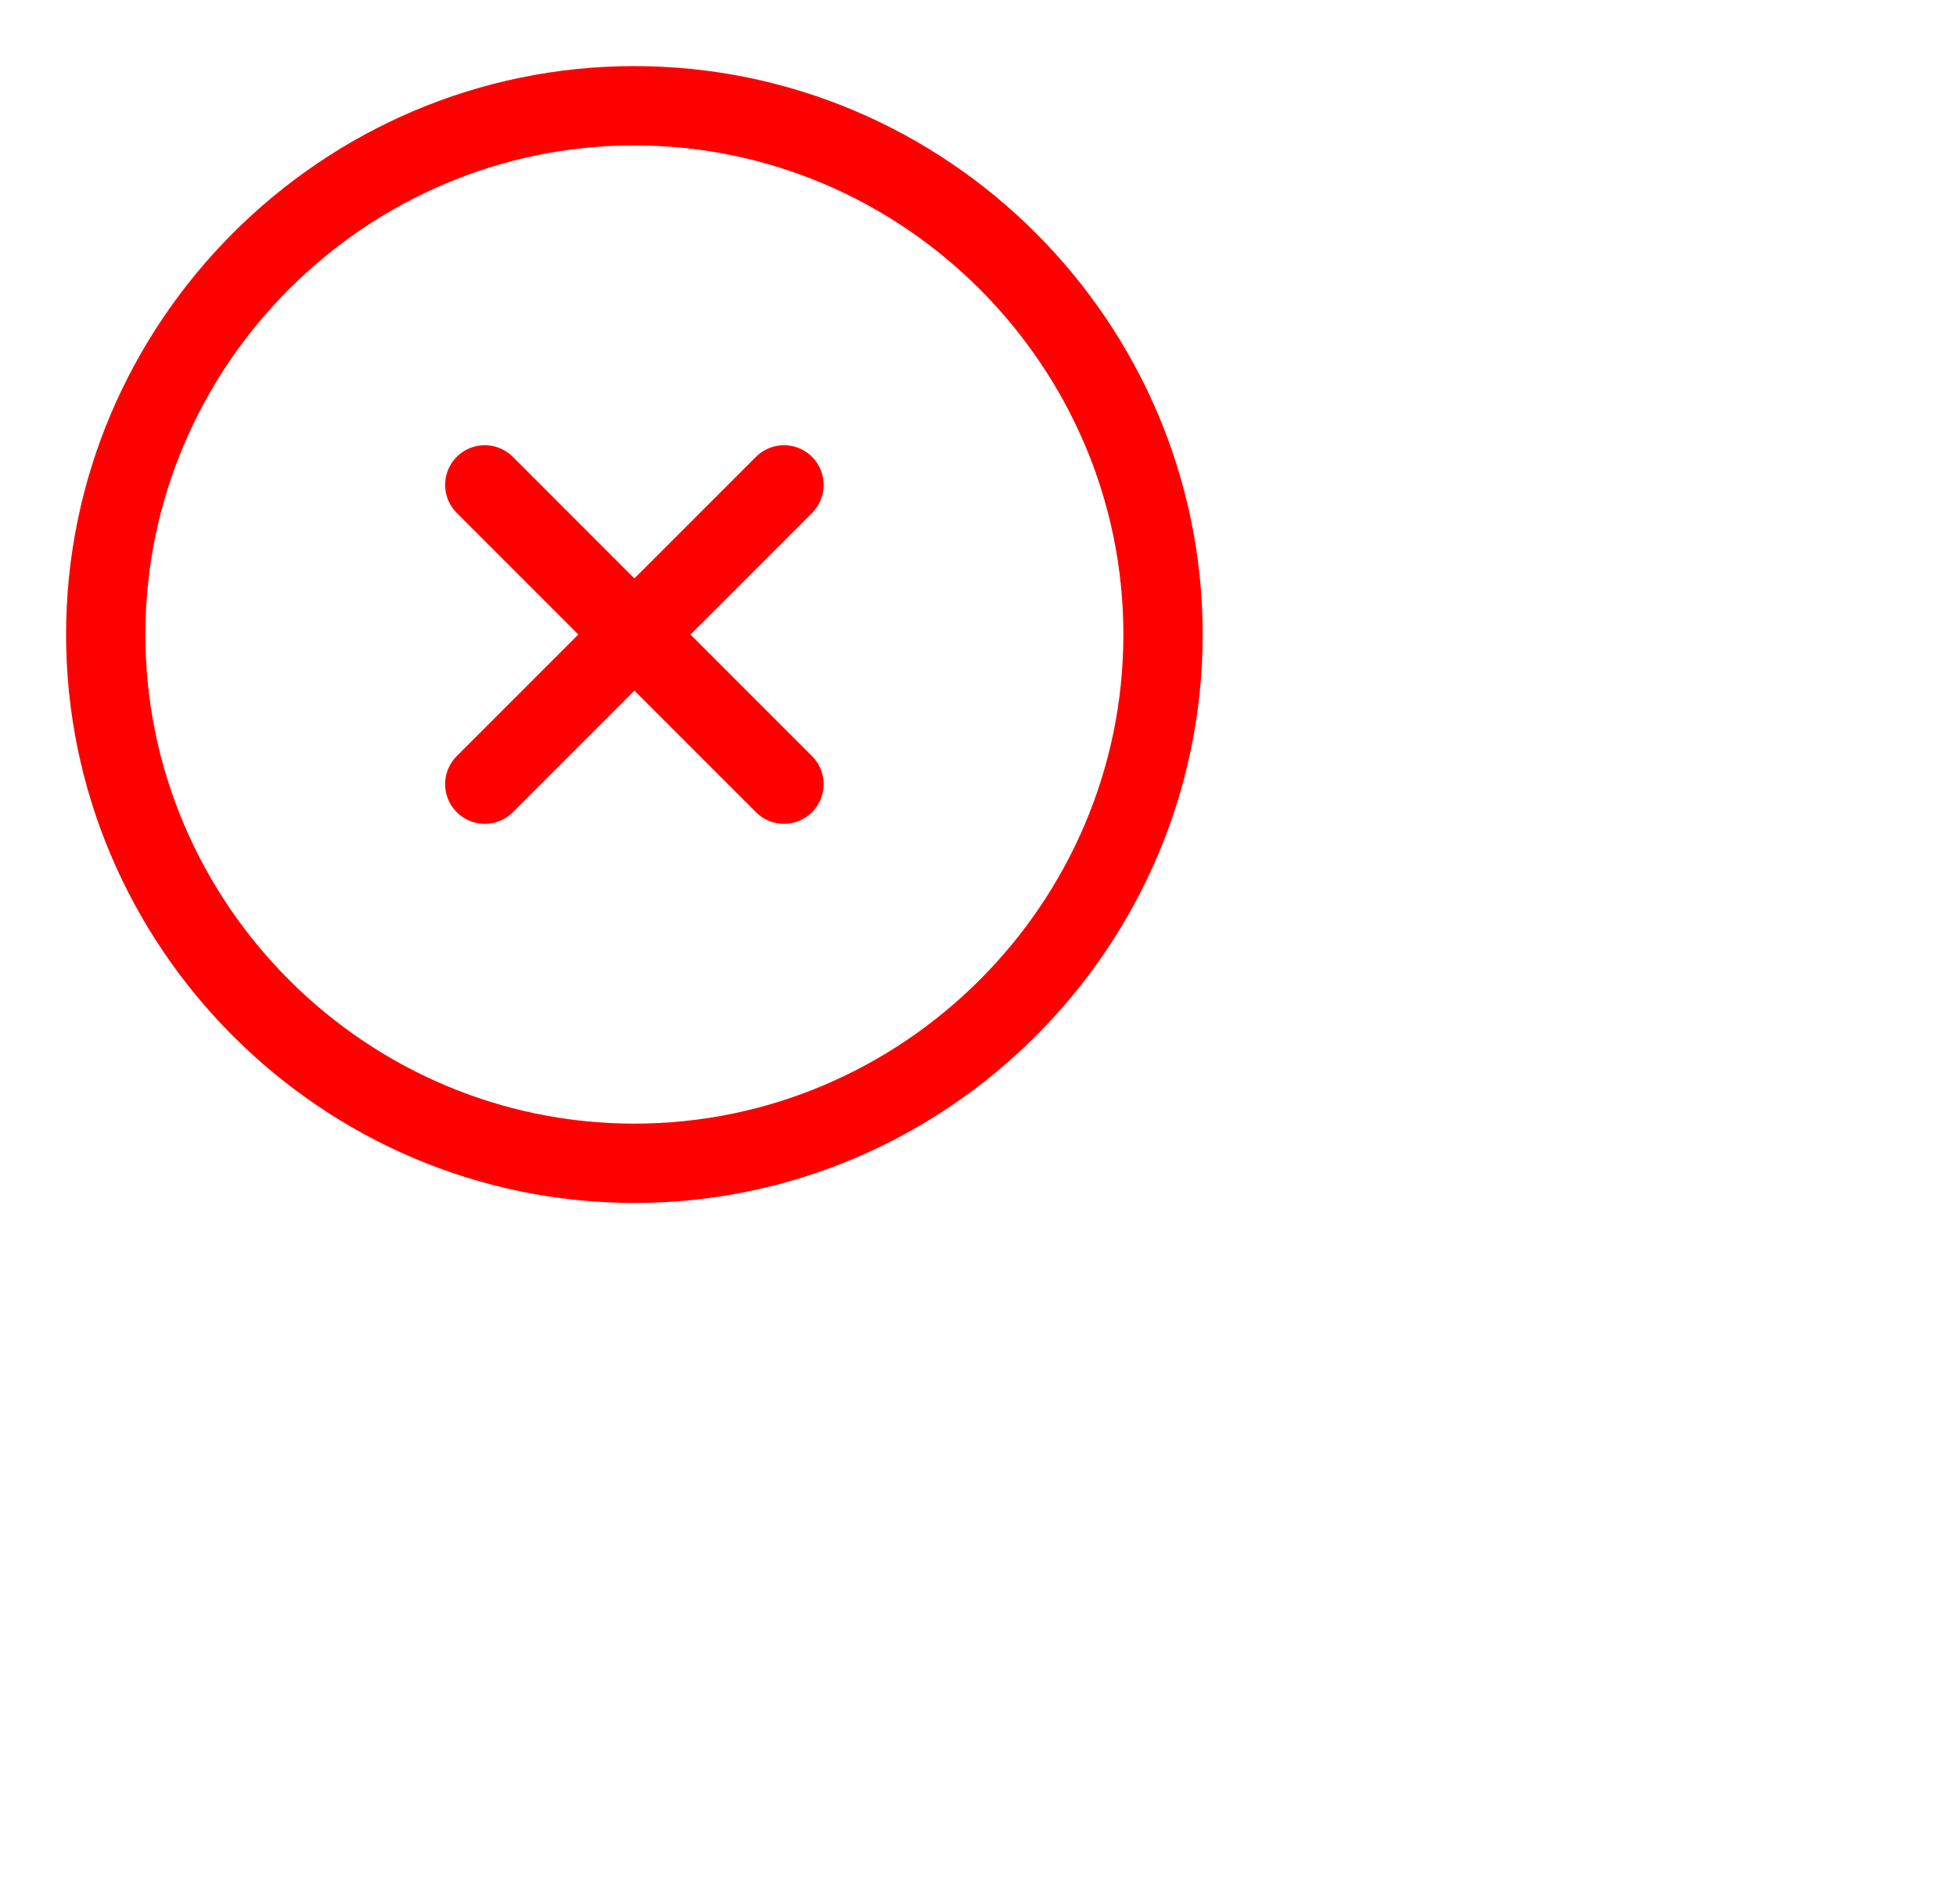
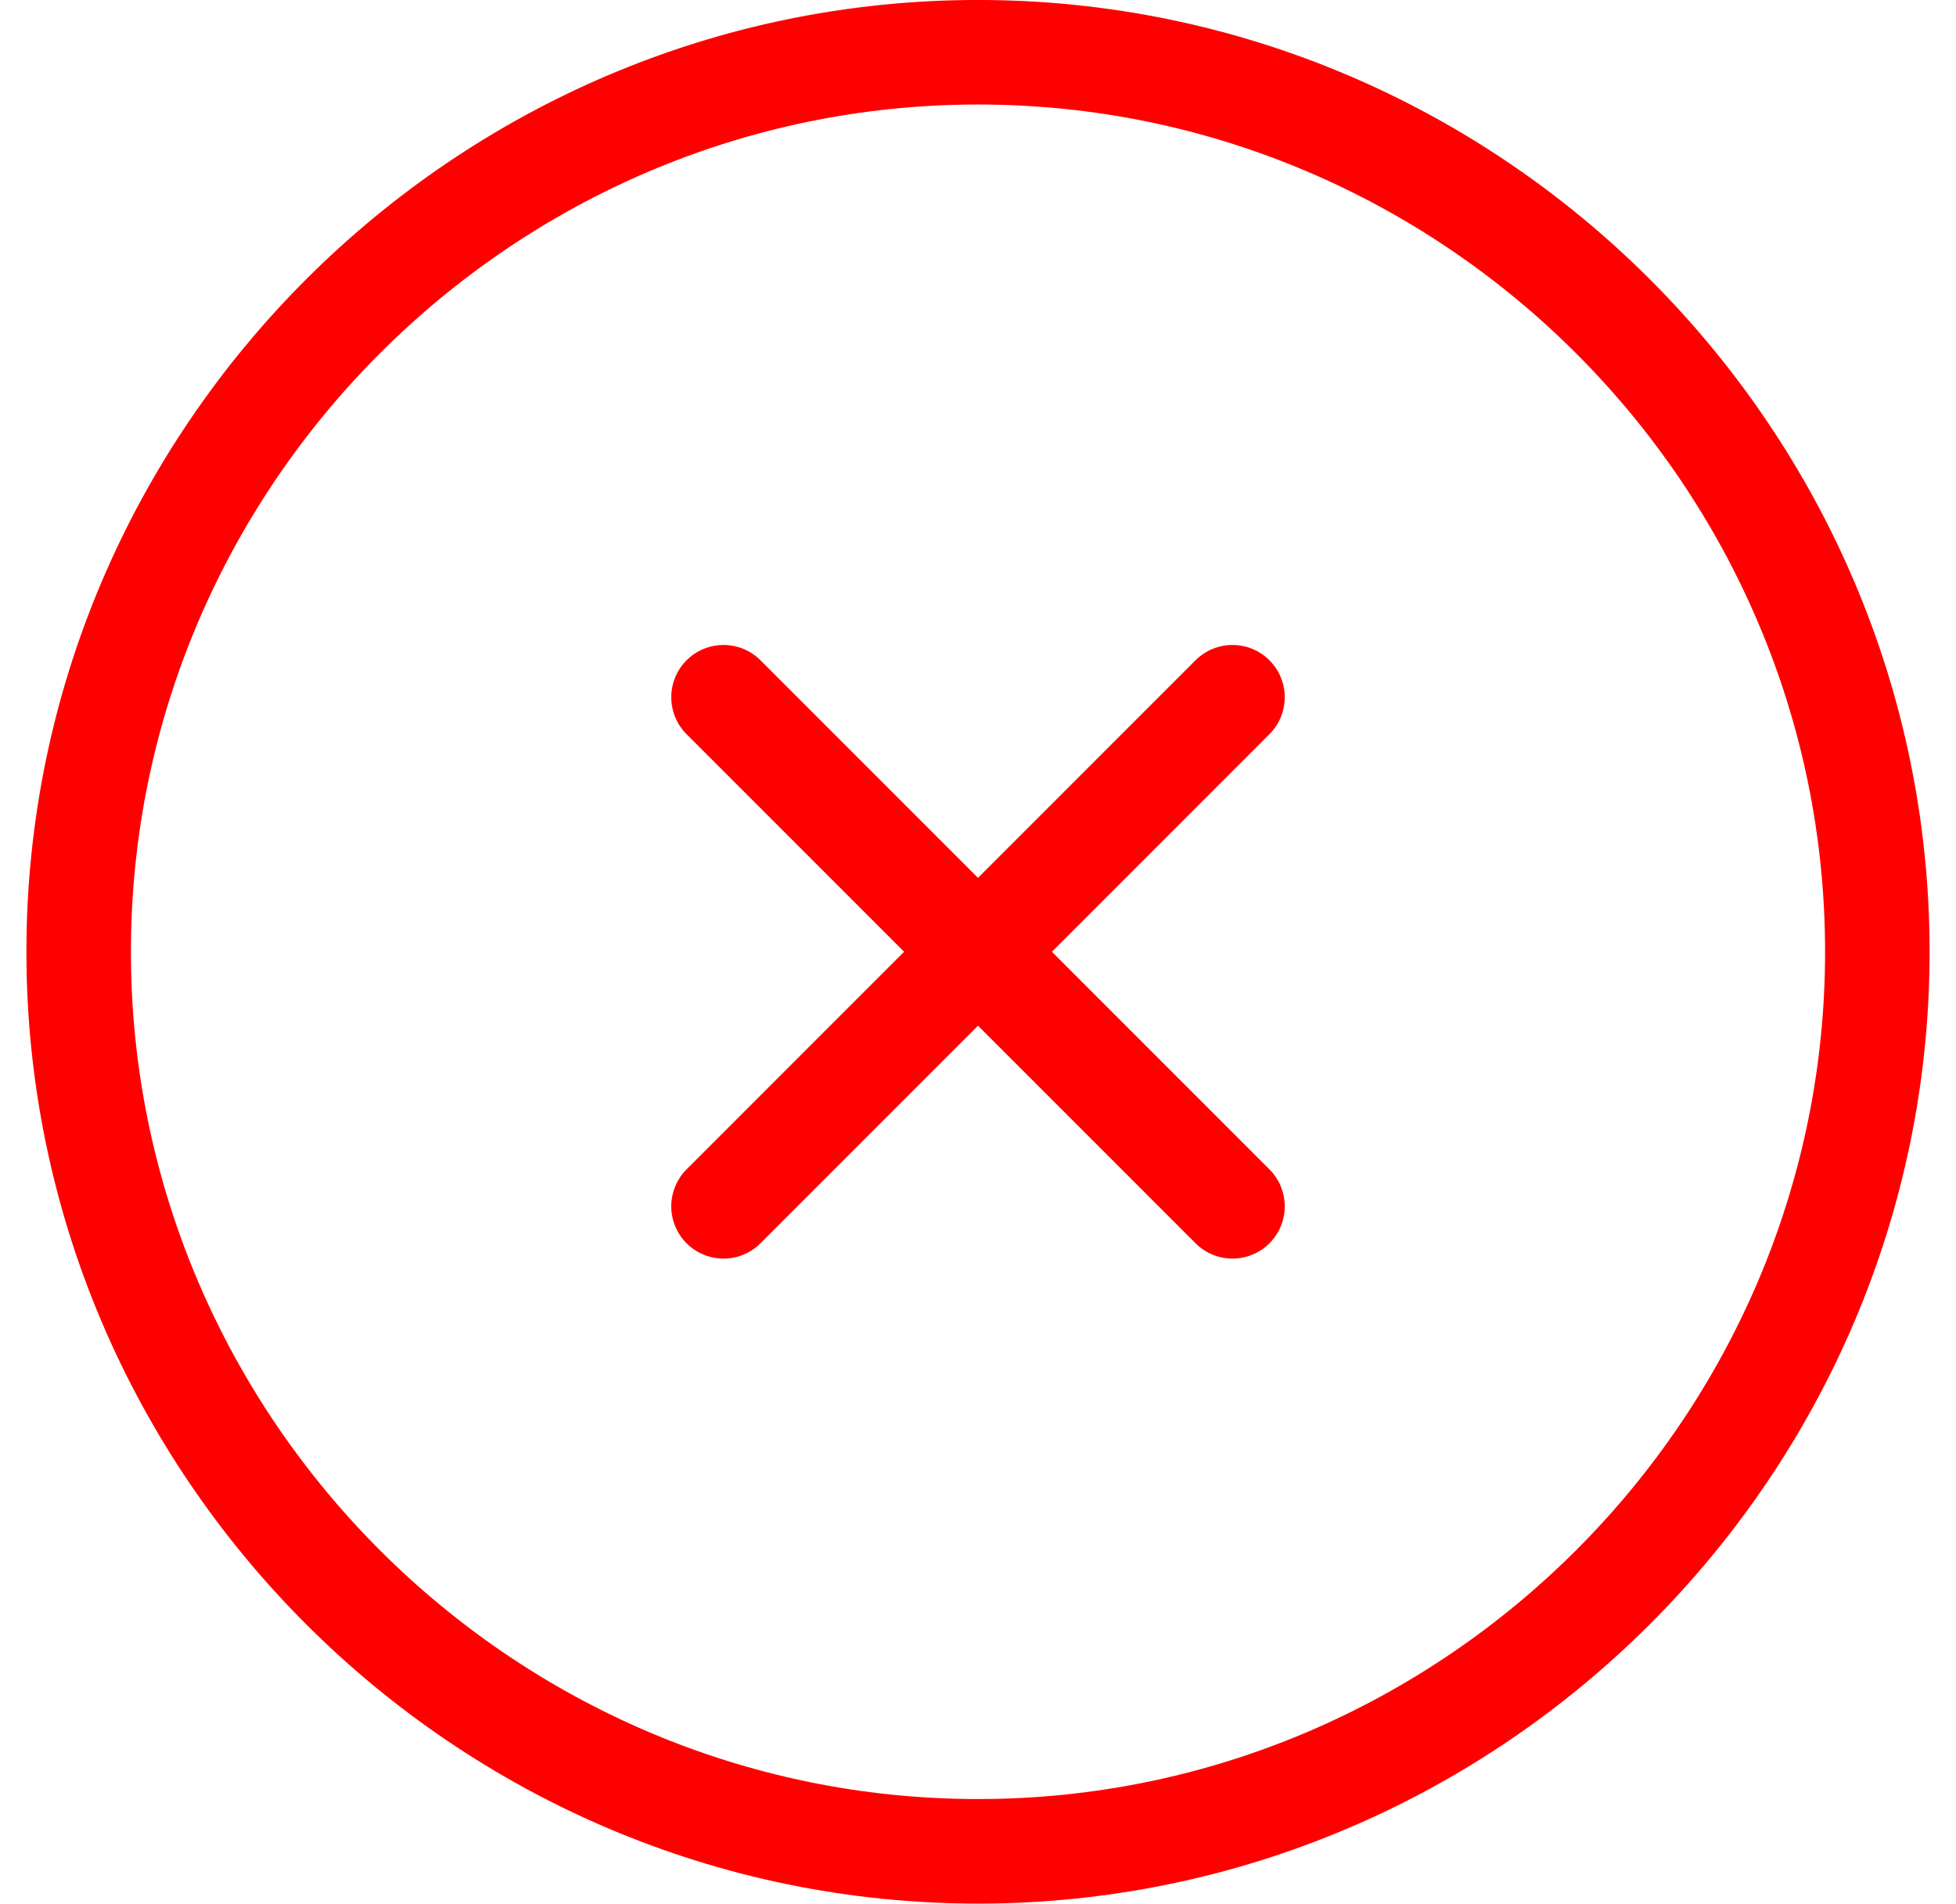
- <svg xmlns="http://www.w3.org/2000/svg" fill="none" width="37" height="36" viewBox="0 0 37 36">
-   <path d="M12 22C17.5 22 22 17.5 22 12C22 6.5 17.5 2 12 2C6.5 2 2 6.5 2 12C2 17.5 6.5 22 12 22Z" stroke="#FF0000" stroke-width="1.5" stroke-linecap="round" stroke-linejoin="round" />
-   <path d="M9.17 14.83L14.83 9.17" stroke="#FF0000" stroke-width="1.5" stroke-linecap="round" stroke-linejoin="round" />
-   <path d="M14.83 14.83L9.17 9.17" stroke="#FF0000" stroke-width="1.5" stroke-linecap="round" stroke-linejoin="round" />
+ <svg xmlns="http://www.w3.org/2000/svg" fill="none" width="37" height="36" viewBox="0 0 37 36" version="1.1" id="svg62">
+   <path d="m 18.5,35.012 c 9.356,0 17.012,-7.655 17.012,-17.012 0,-9.356 -7.655,-17.012 -17.012,-17.012 -9.356,0 -17.012,7.655 -17.012,17.012 0,9.356 7.655,17.012 17.012,17.012 z" stroke="#ff0000" stroke-width="1.977" stroke-linecap="round" stroke-linejoin="round" id="path56" />
+   <path d="M 13.686,22.814 23.314,13.186" stroke="#ff0000" stroke-width="1.977" stroke-linecap="round" stroke-linejoin="round" id="path58" />
+   <path d="M 23.314,22.814 13.686,13.186" stroke="#ff0000" stroke-width="1.977" stroke-linecap="round" stroke-linejoin="round" id="path60" />
</svg>
